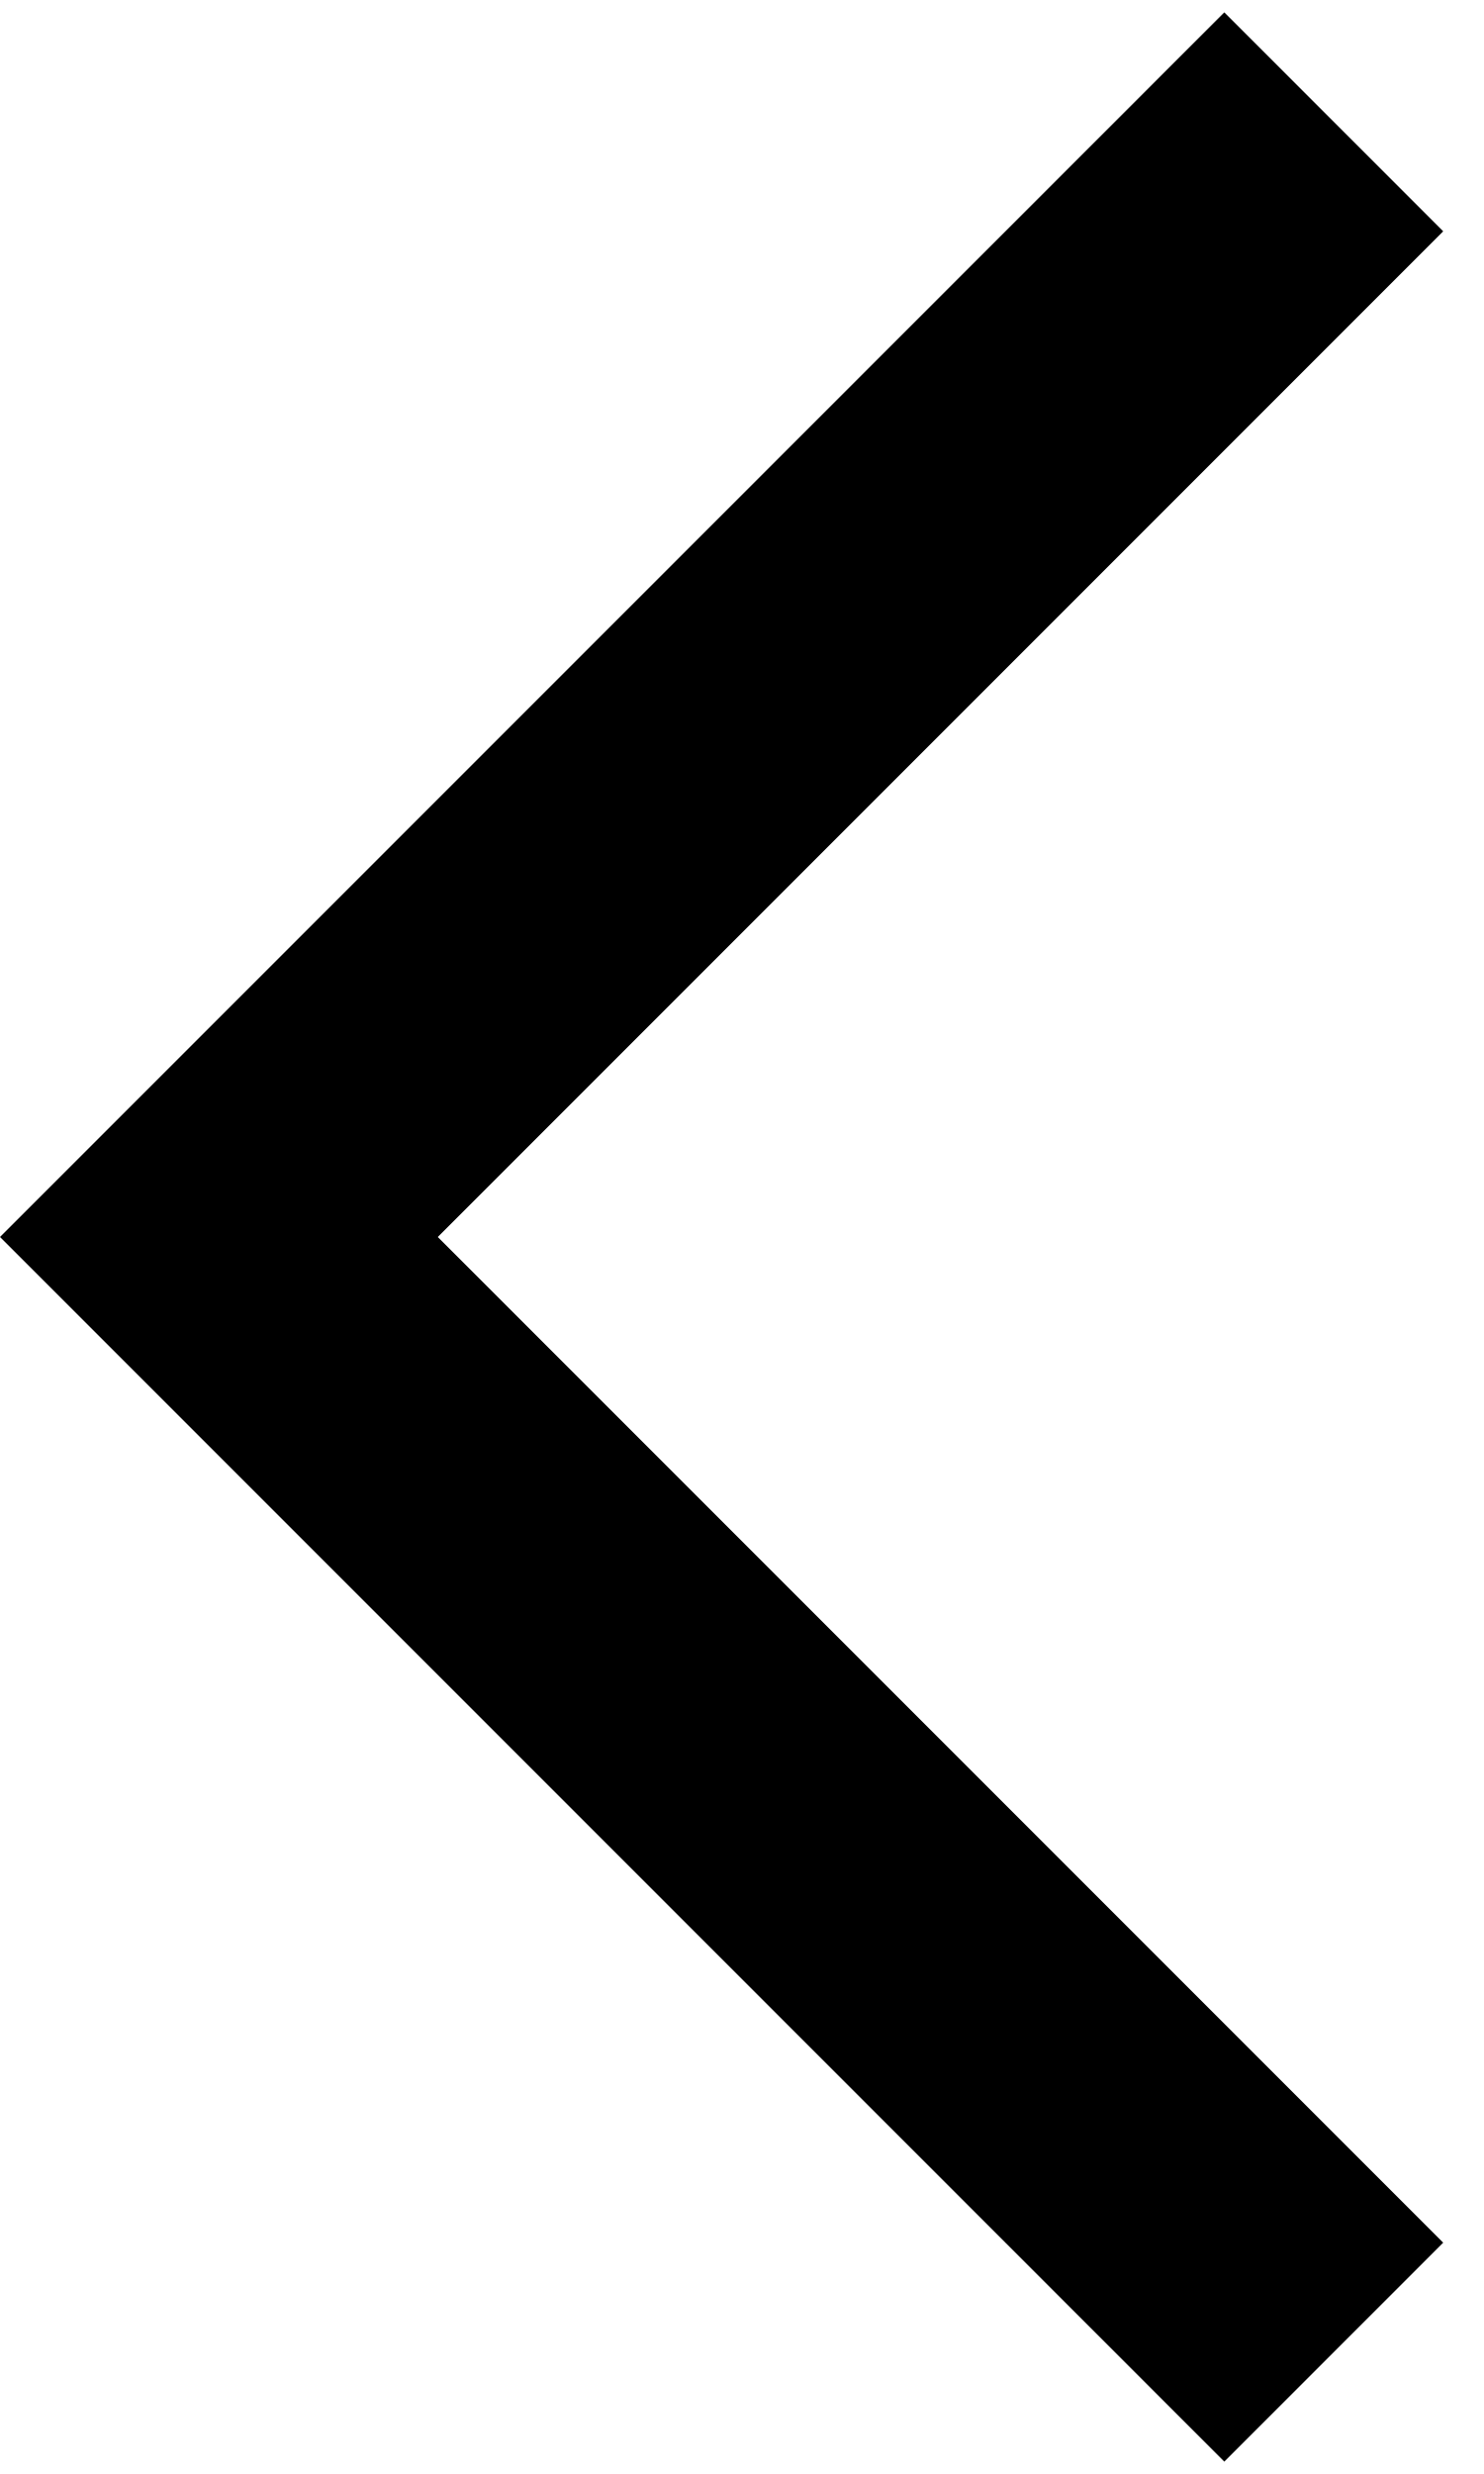
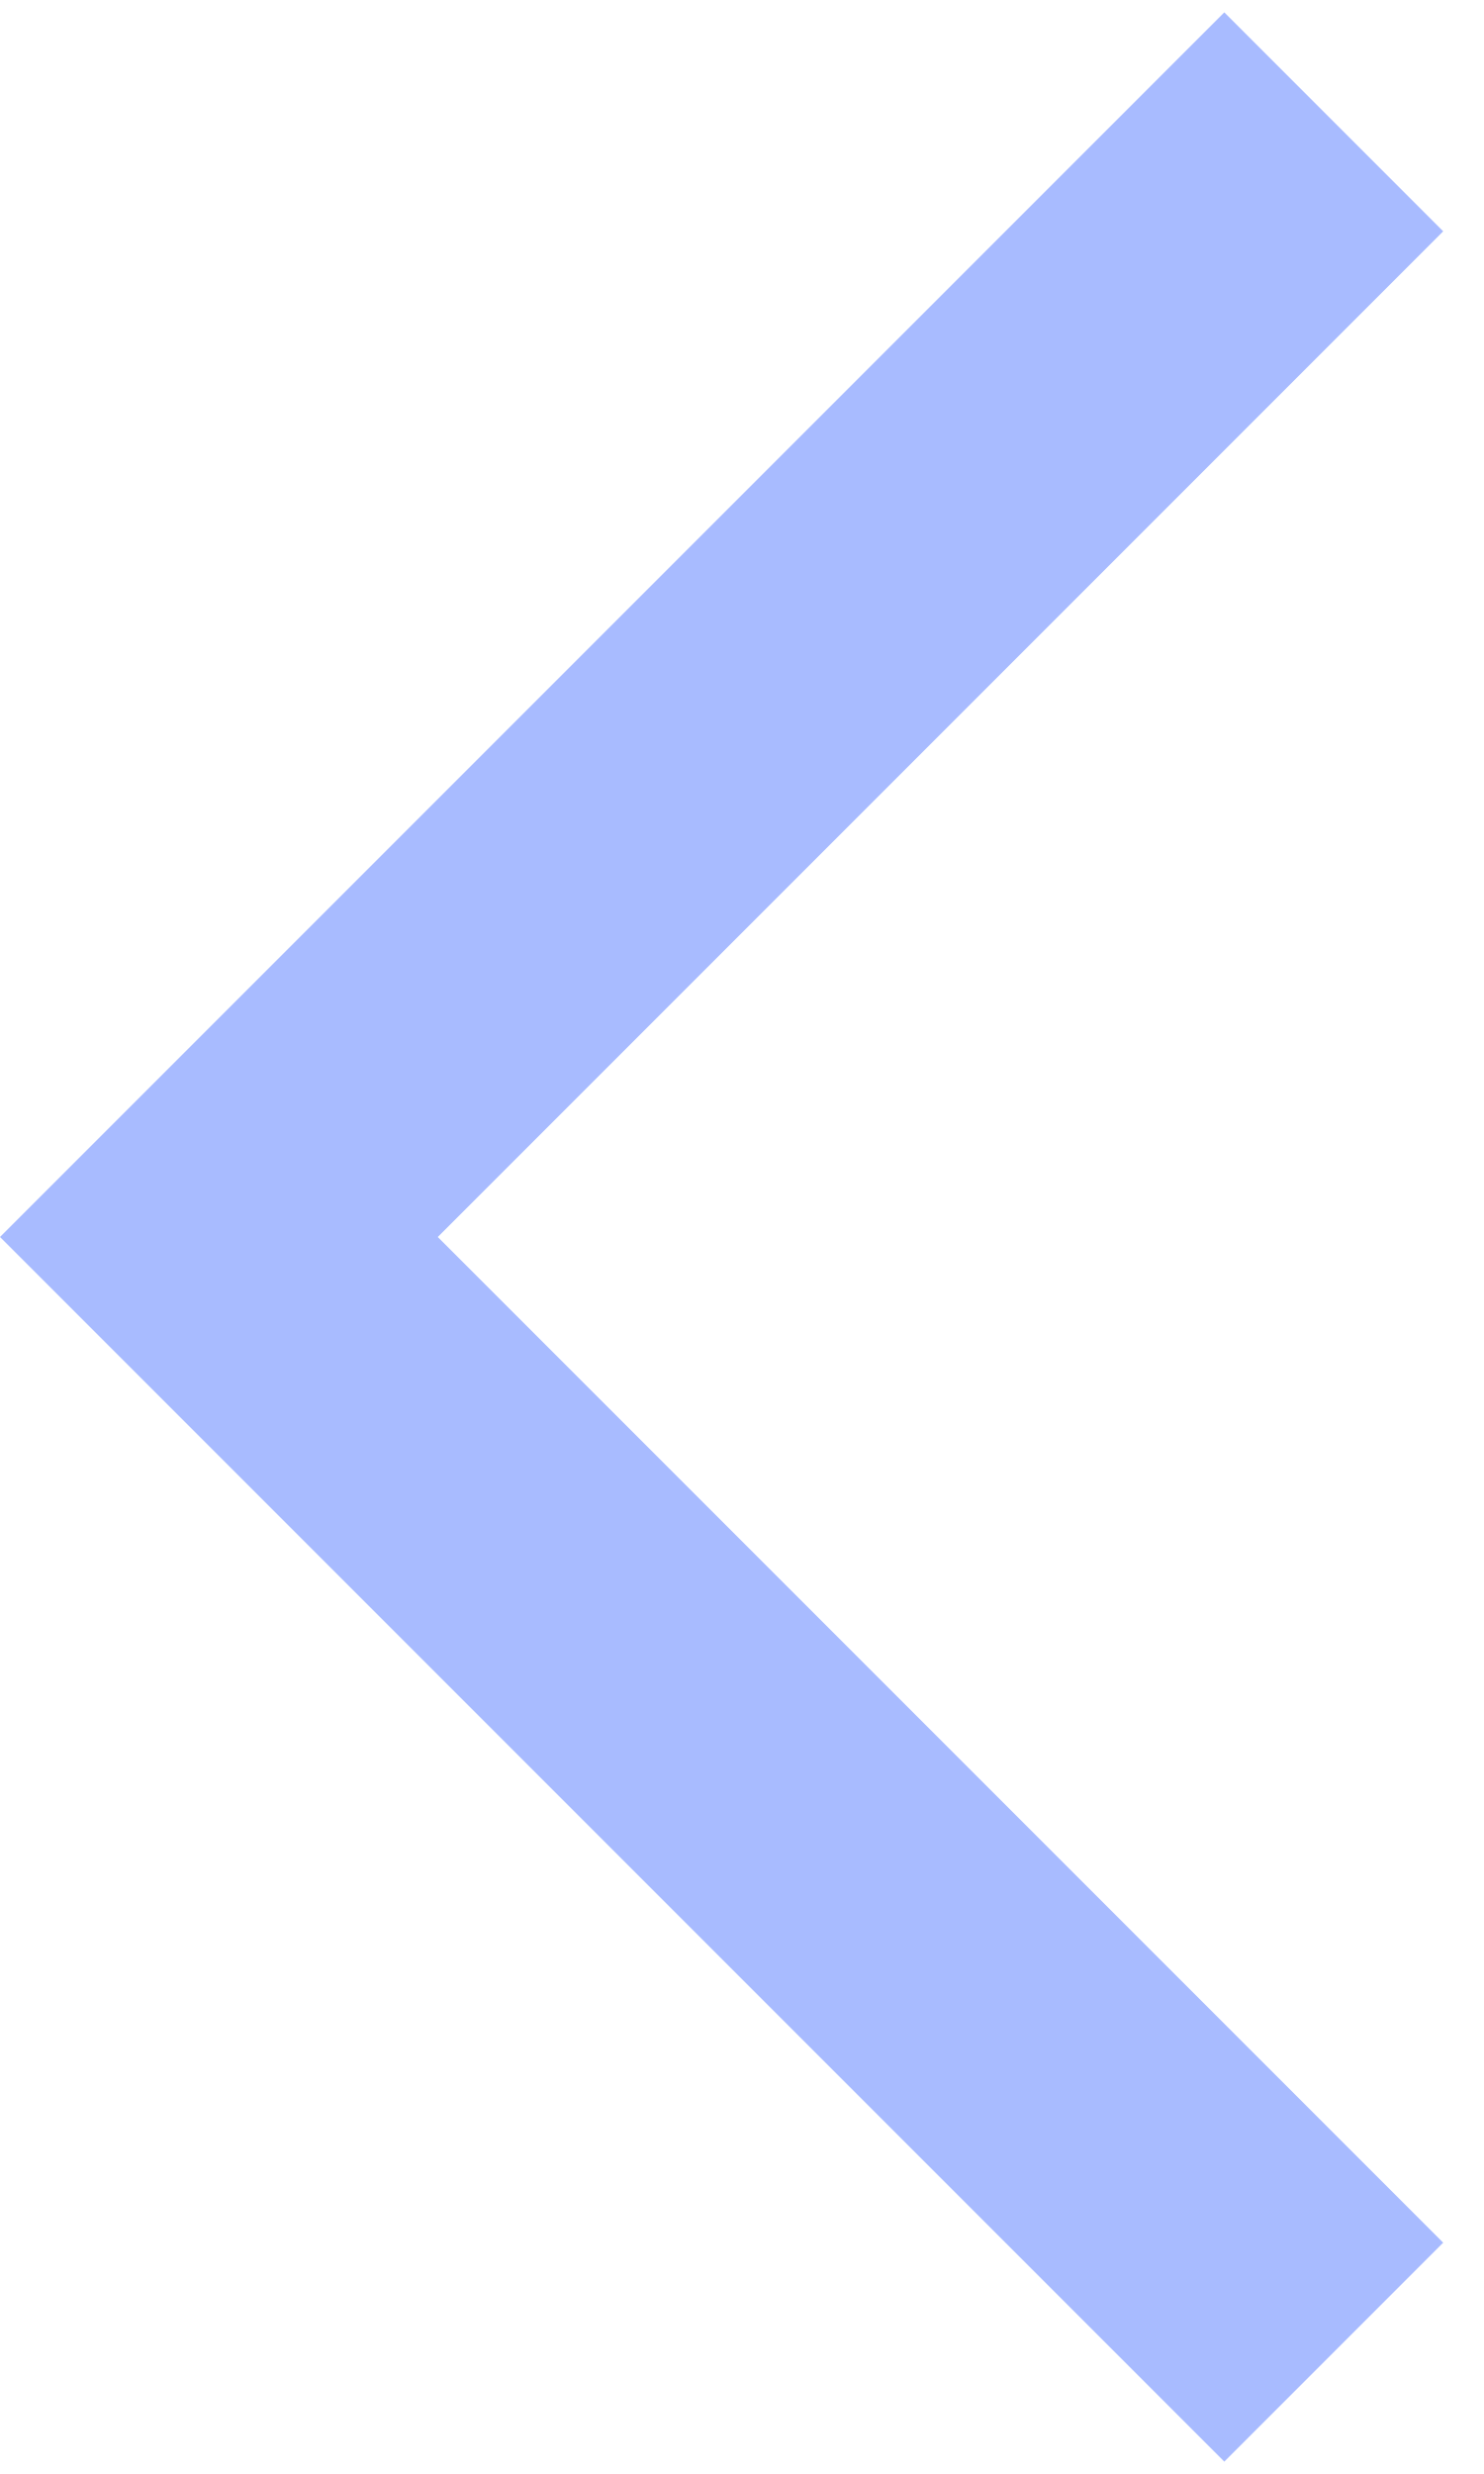
<svg xmlns="http://www.w3.org/2000/svg" width="12" height="20" viewBox="0 0 12 20" fill="none">
-   <path id="back" d="M11.67 1.87L9.9 0.1L0 10L9.9 19.9L11.67 18.13L3.54 10L11.67 1.87Z" fill="black" />
+   <path id="back" d="M11.67 1.87L9.9 0.1L0 10L9.9 19.9L11.67 18.13L3.54 10L11.67 1.87Z" fill="#a8bbff" />
</svg>
